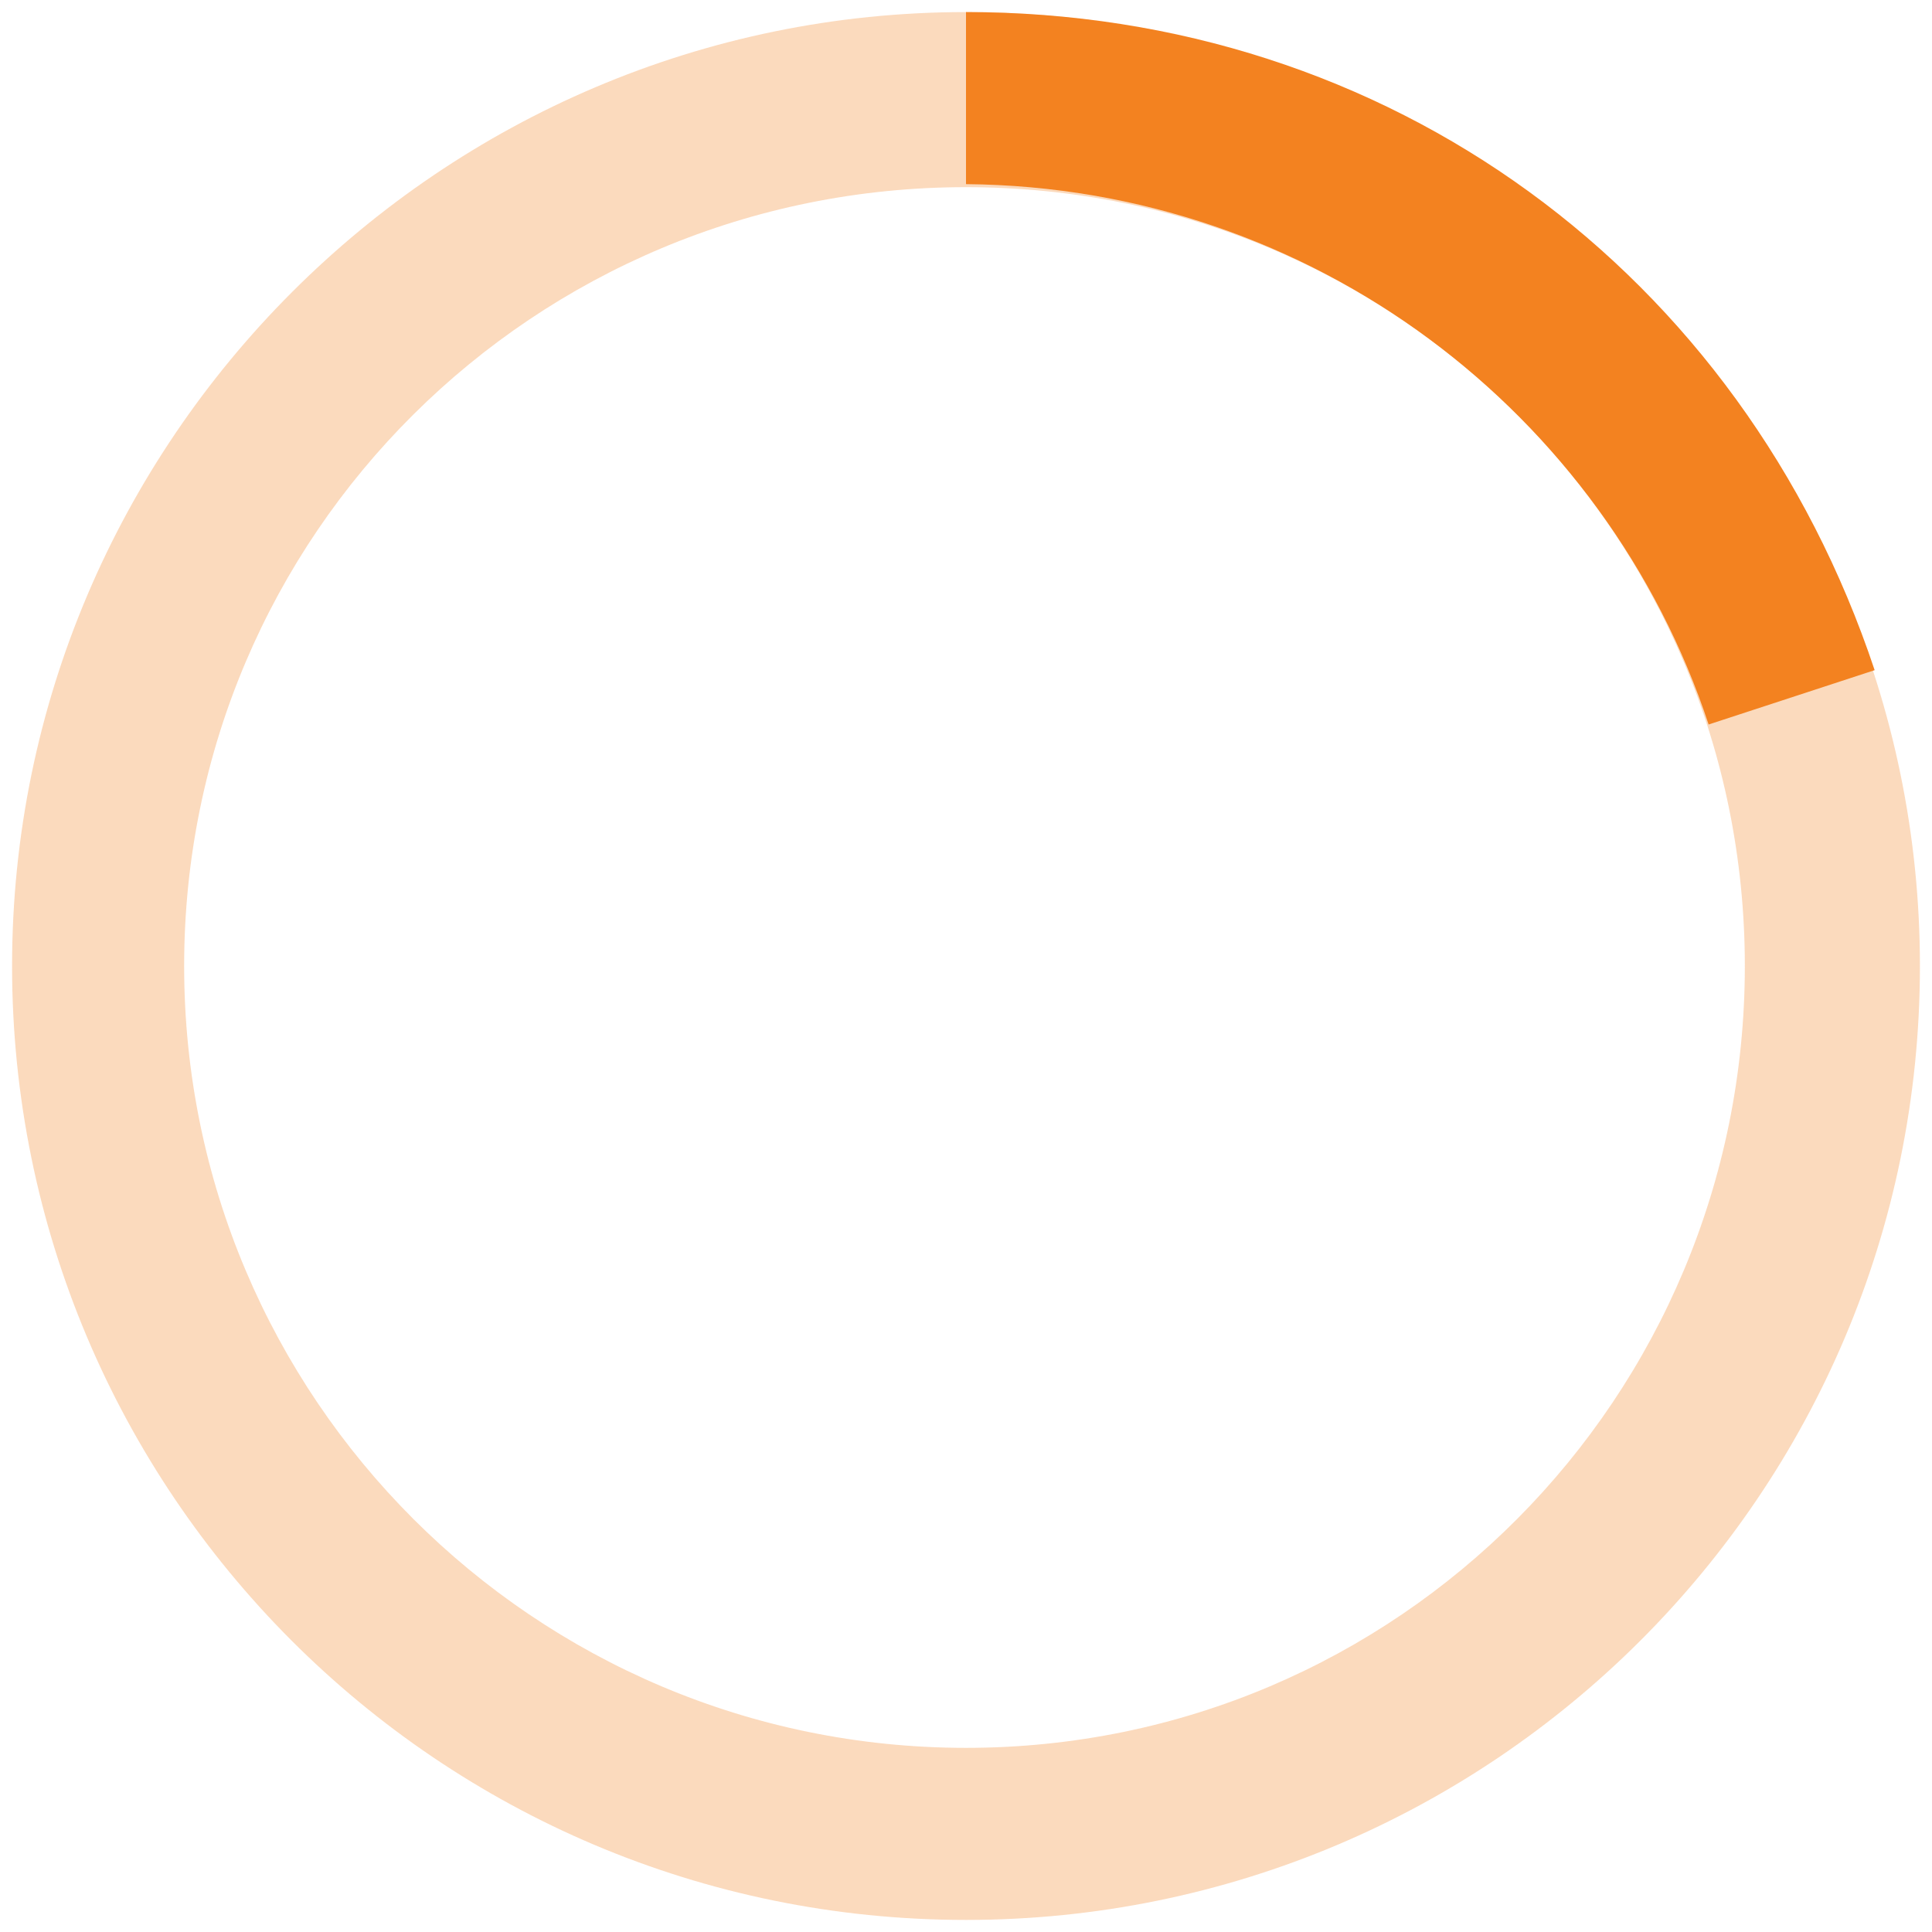
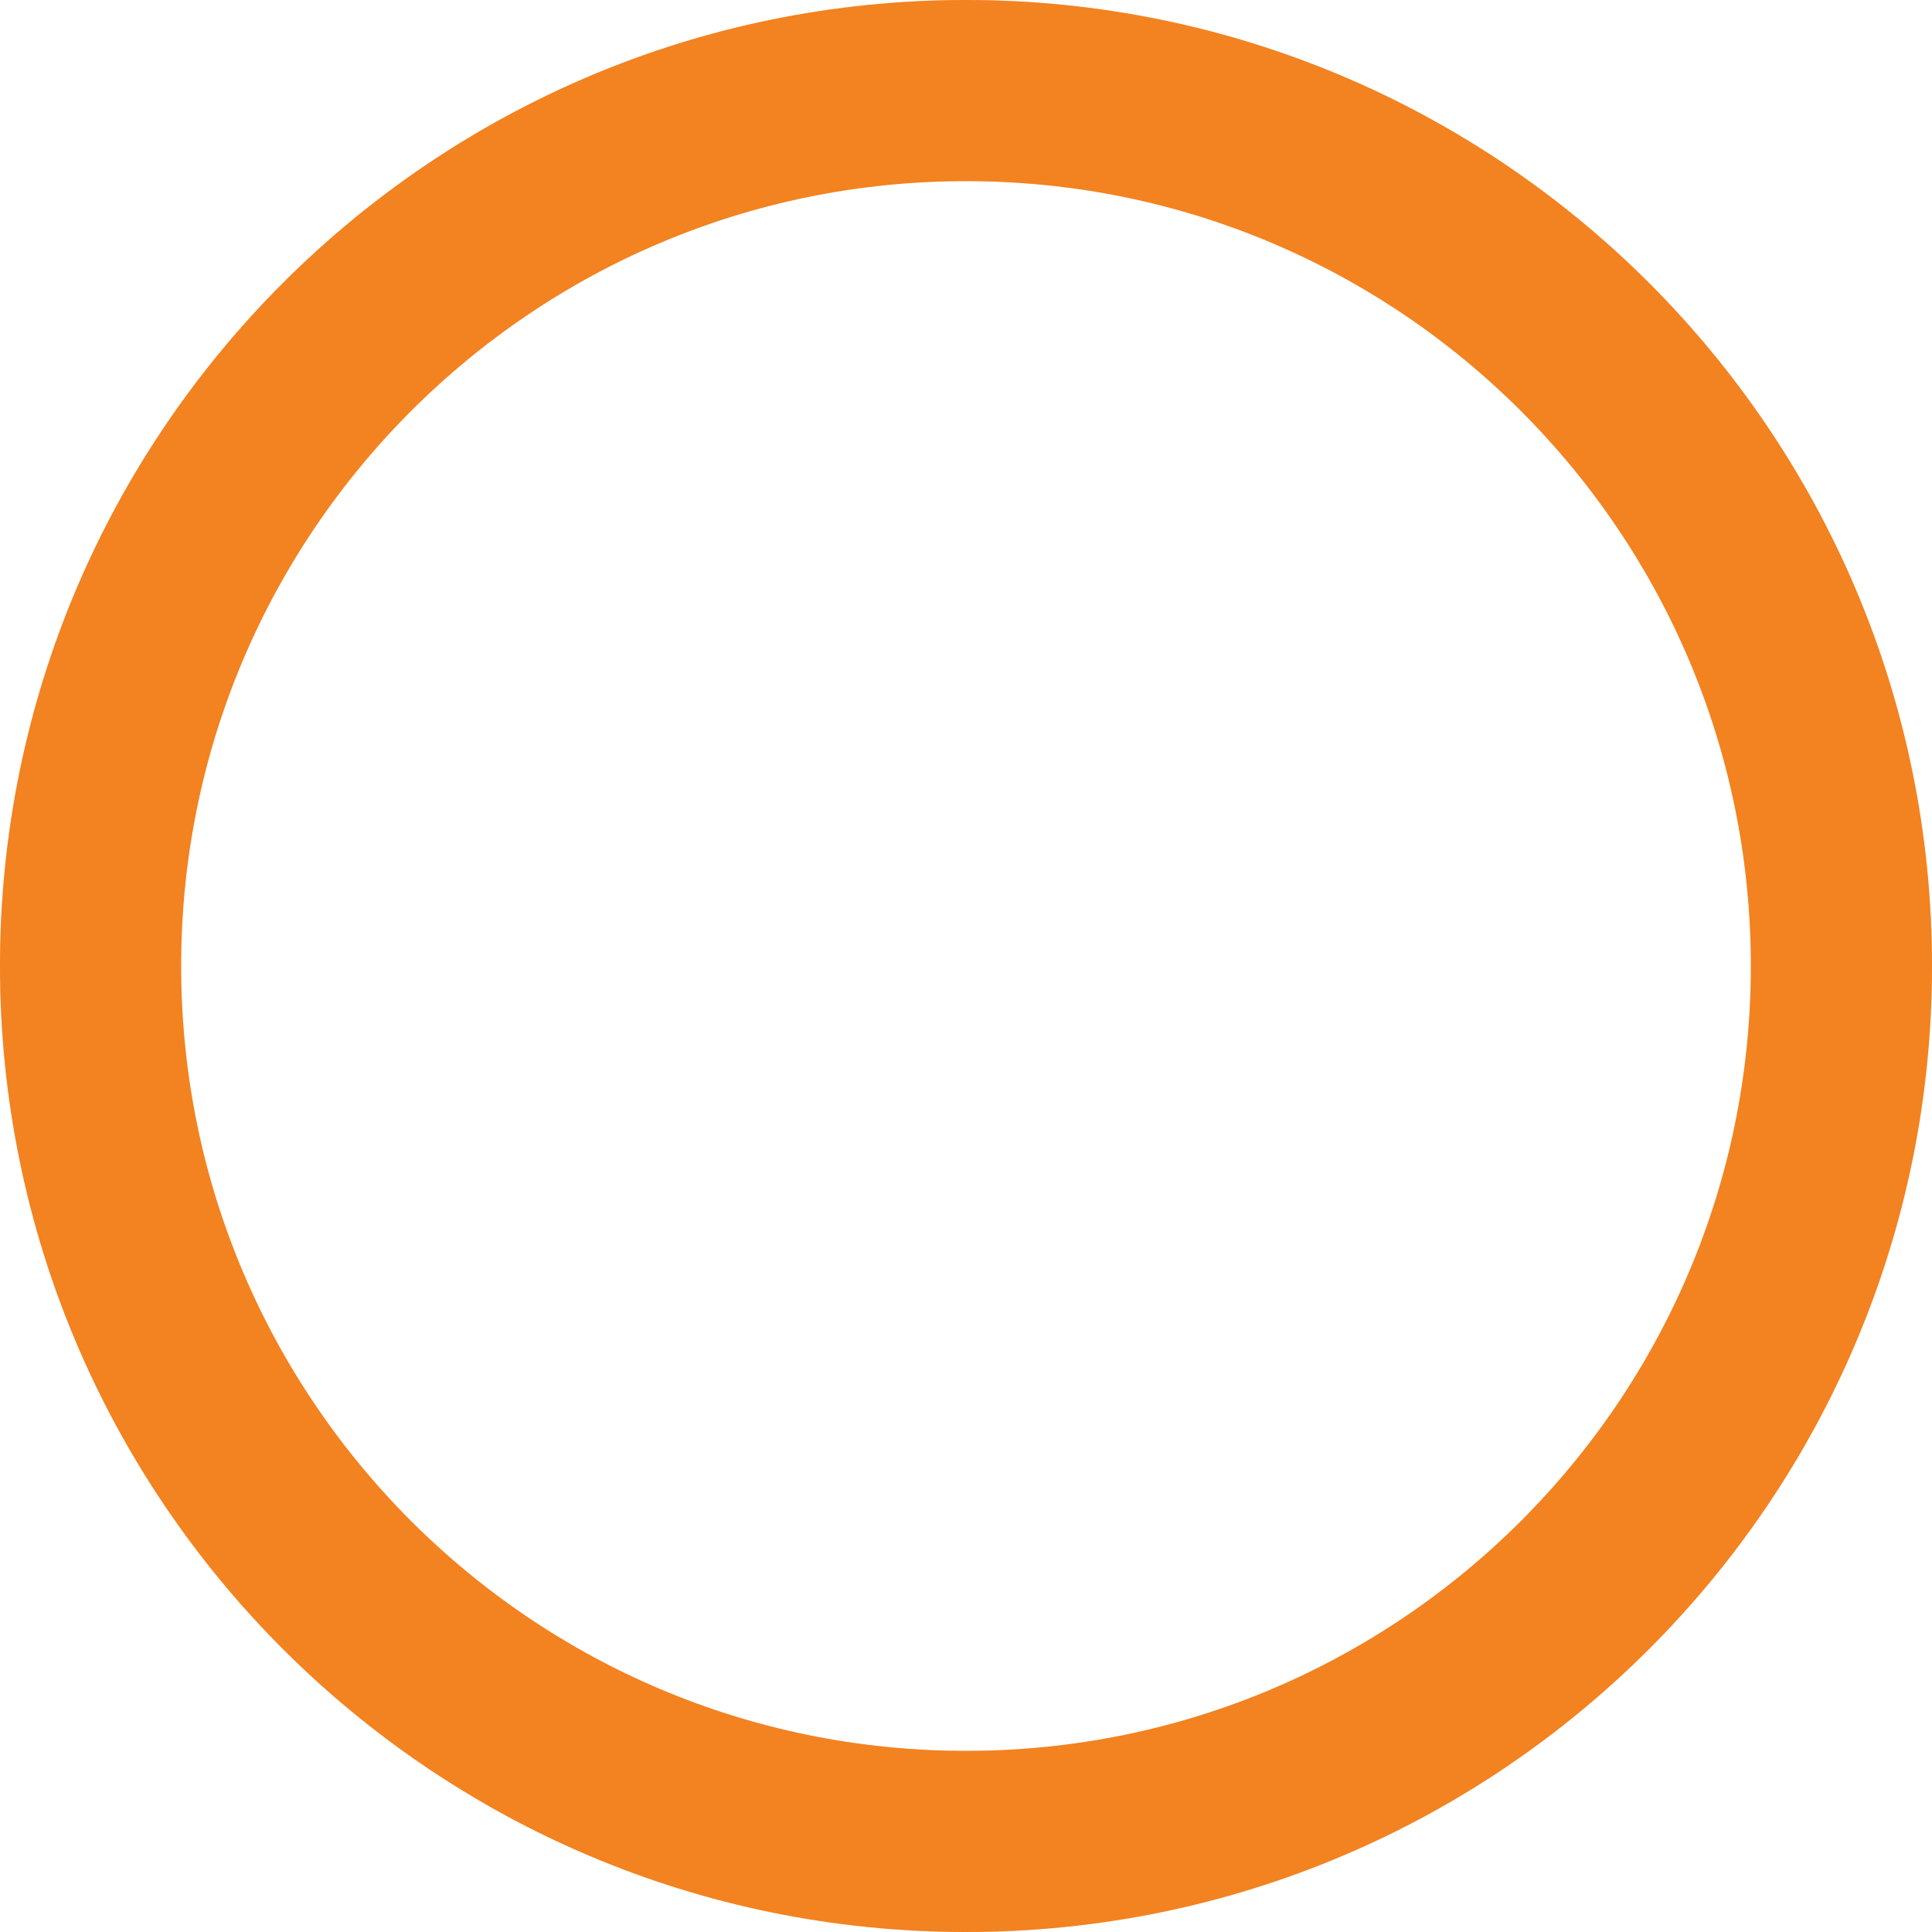
<svg xmlns="http://www.w3.org/2000/svg" version="1.1" id="Layer_1" x="0px" y="0px" viewBox="0 0 64 64" style="enable-background:new 0 0 64 64;" xml:space="preserve">
  <style type="text/css">
- 	.st0{opacity:0.3;fill:#F38220;enable-background:new    ;}
- 	.st1{fill:#F38220;}
+ 	.st0{opacity:0.3;stroke:#F38220;enable-background:new    ;}
+ 	.st1{stroke:#F38220;}
+ 	.st2{enable-background:new    ;}
</style>
-   <path class="st0" d="M32,0.4C14.6,0.4,0.4,14.6,0.4,32S14.5,63.6,32,63.6c17.4,0,31.6-14.1,31.6-31.6C63.6,14.6,49.4,0.4,32,0.4z   M32,57.9C17.7,57.9,6.1,46.3,6.1,32S17.7,6.2,32,6.2S57.8,17.7,57.8,32S46.3,57.9,32,57.9z" />
-   <g>
-     <path class="st1" d="M56.6,24l5.5-1.8C57.7,9,46,0.4,32,0.4v5.7C43.5,6.2,53.2,13.7,56.6,24z" />
-   </g>
+   <circle class="st0" cx="32" cy="32" r="29" fill="none" stroke-width="6" />
+   <circle class="st1" cx="32" cy="32" r="29" fill="none" stroke-width="6" stroke-dasharray="calc(20  * 182.212 / 100) 182.212" transform="rotate(-90) translate(-64)" />
</svg>
